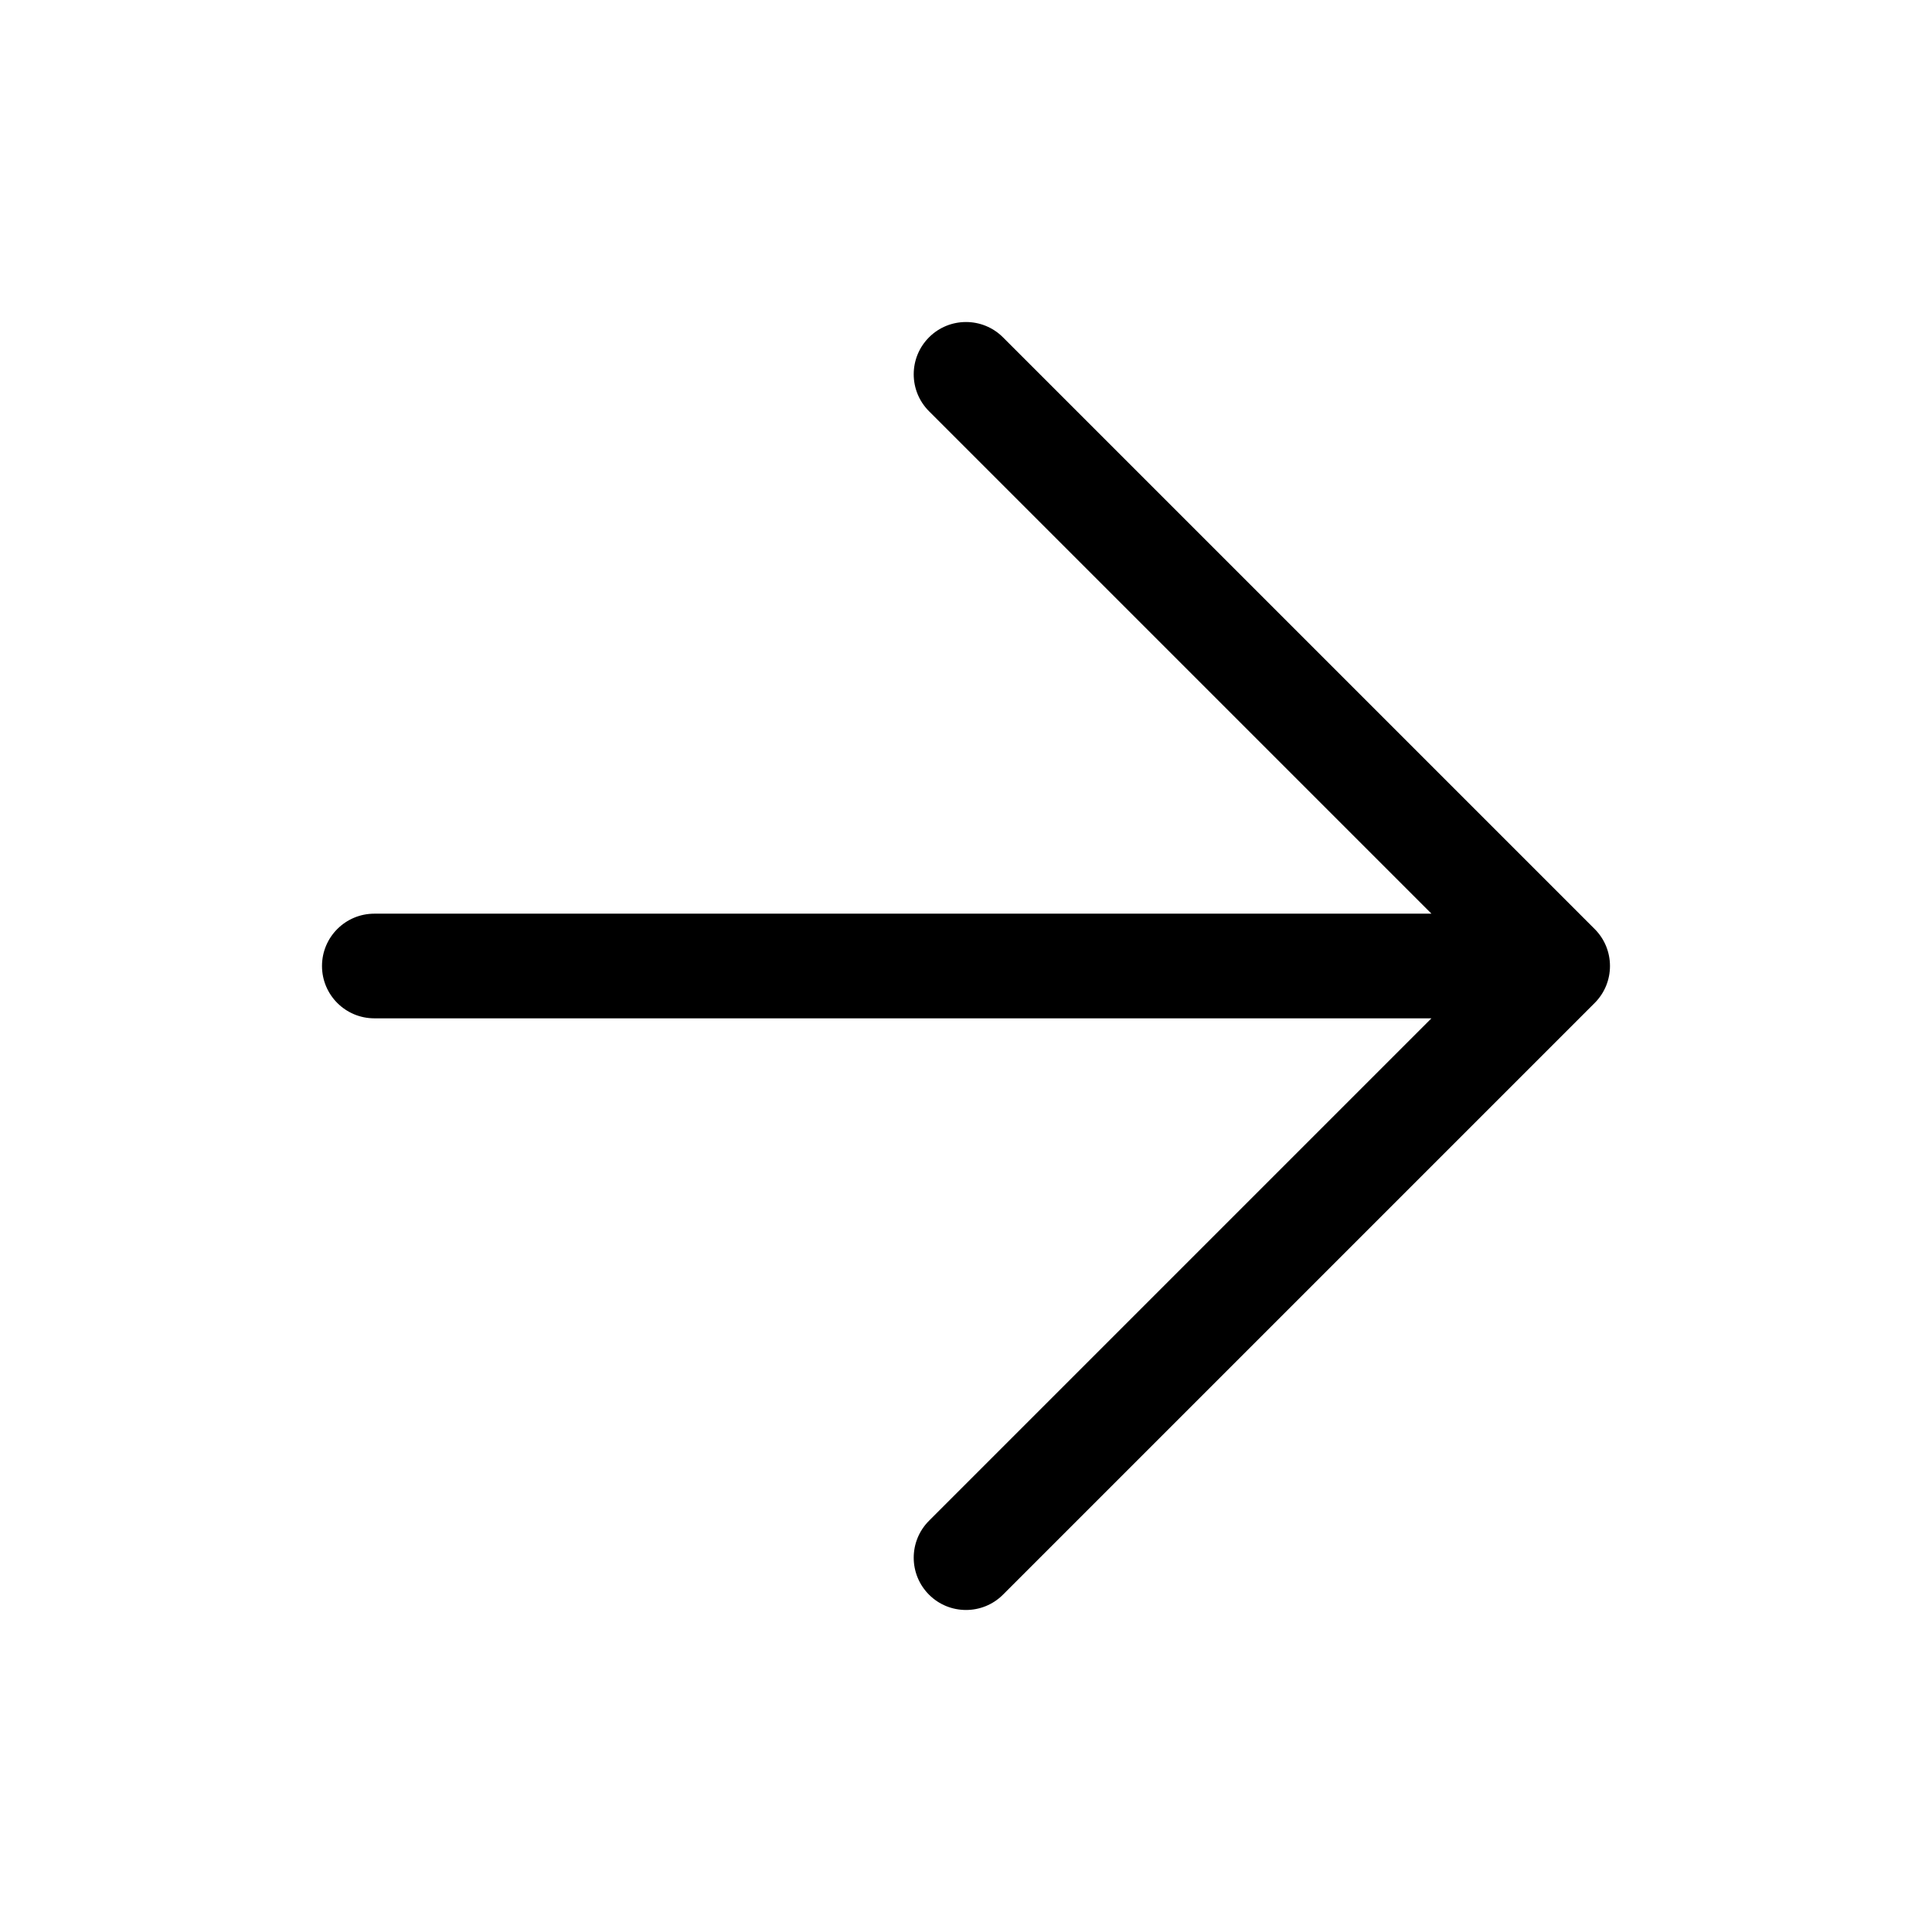
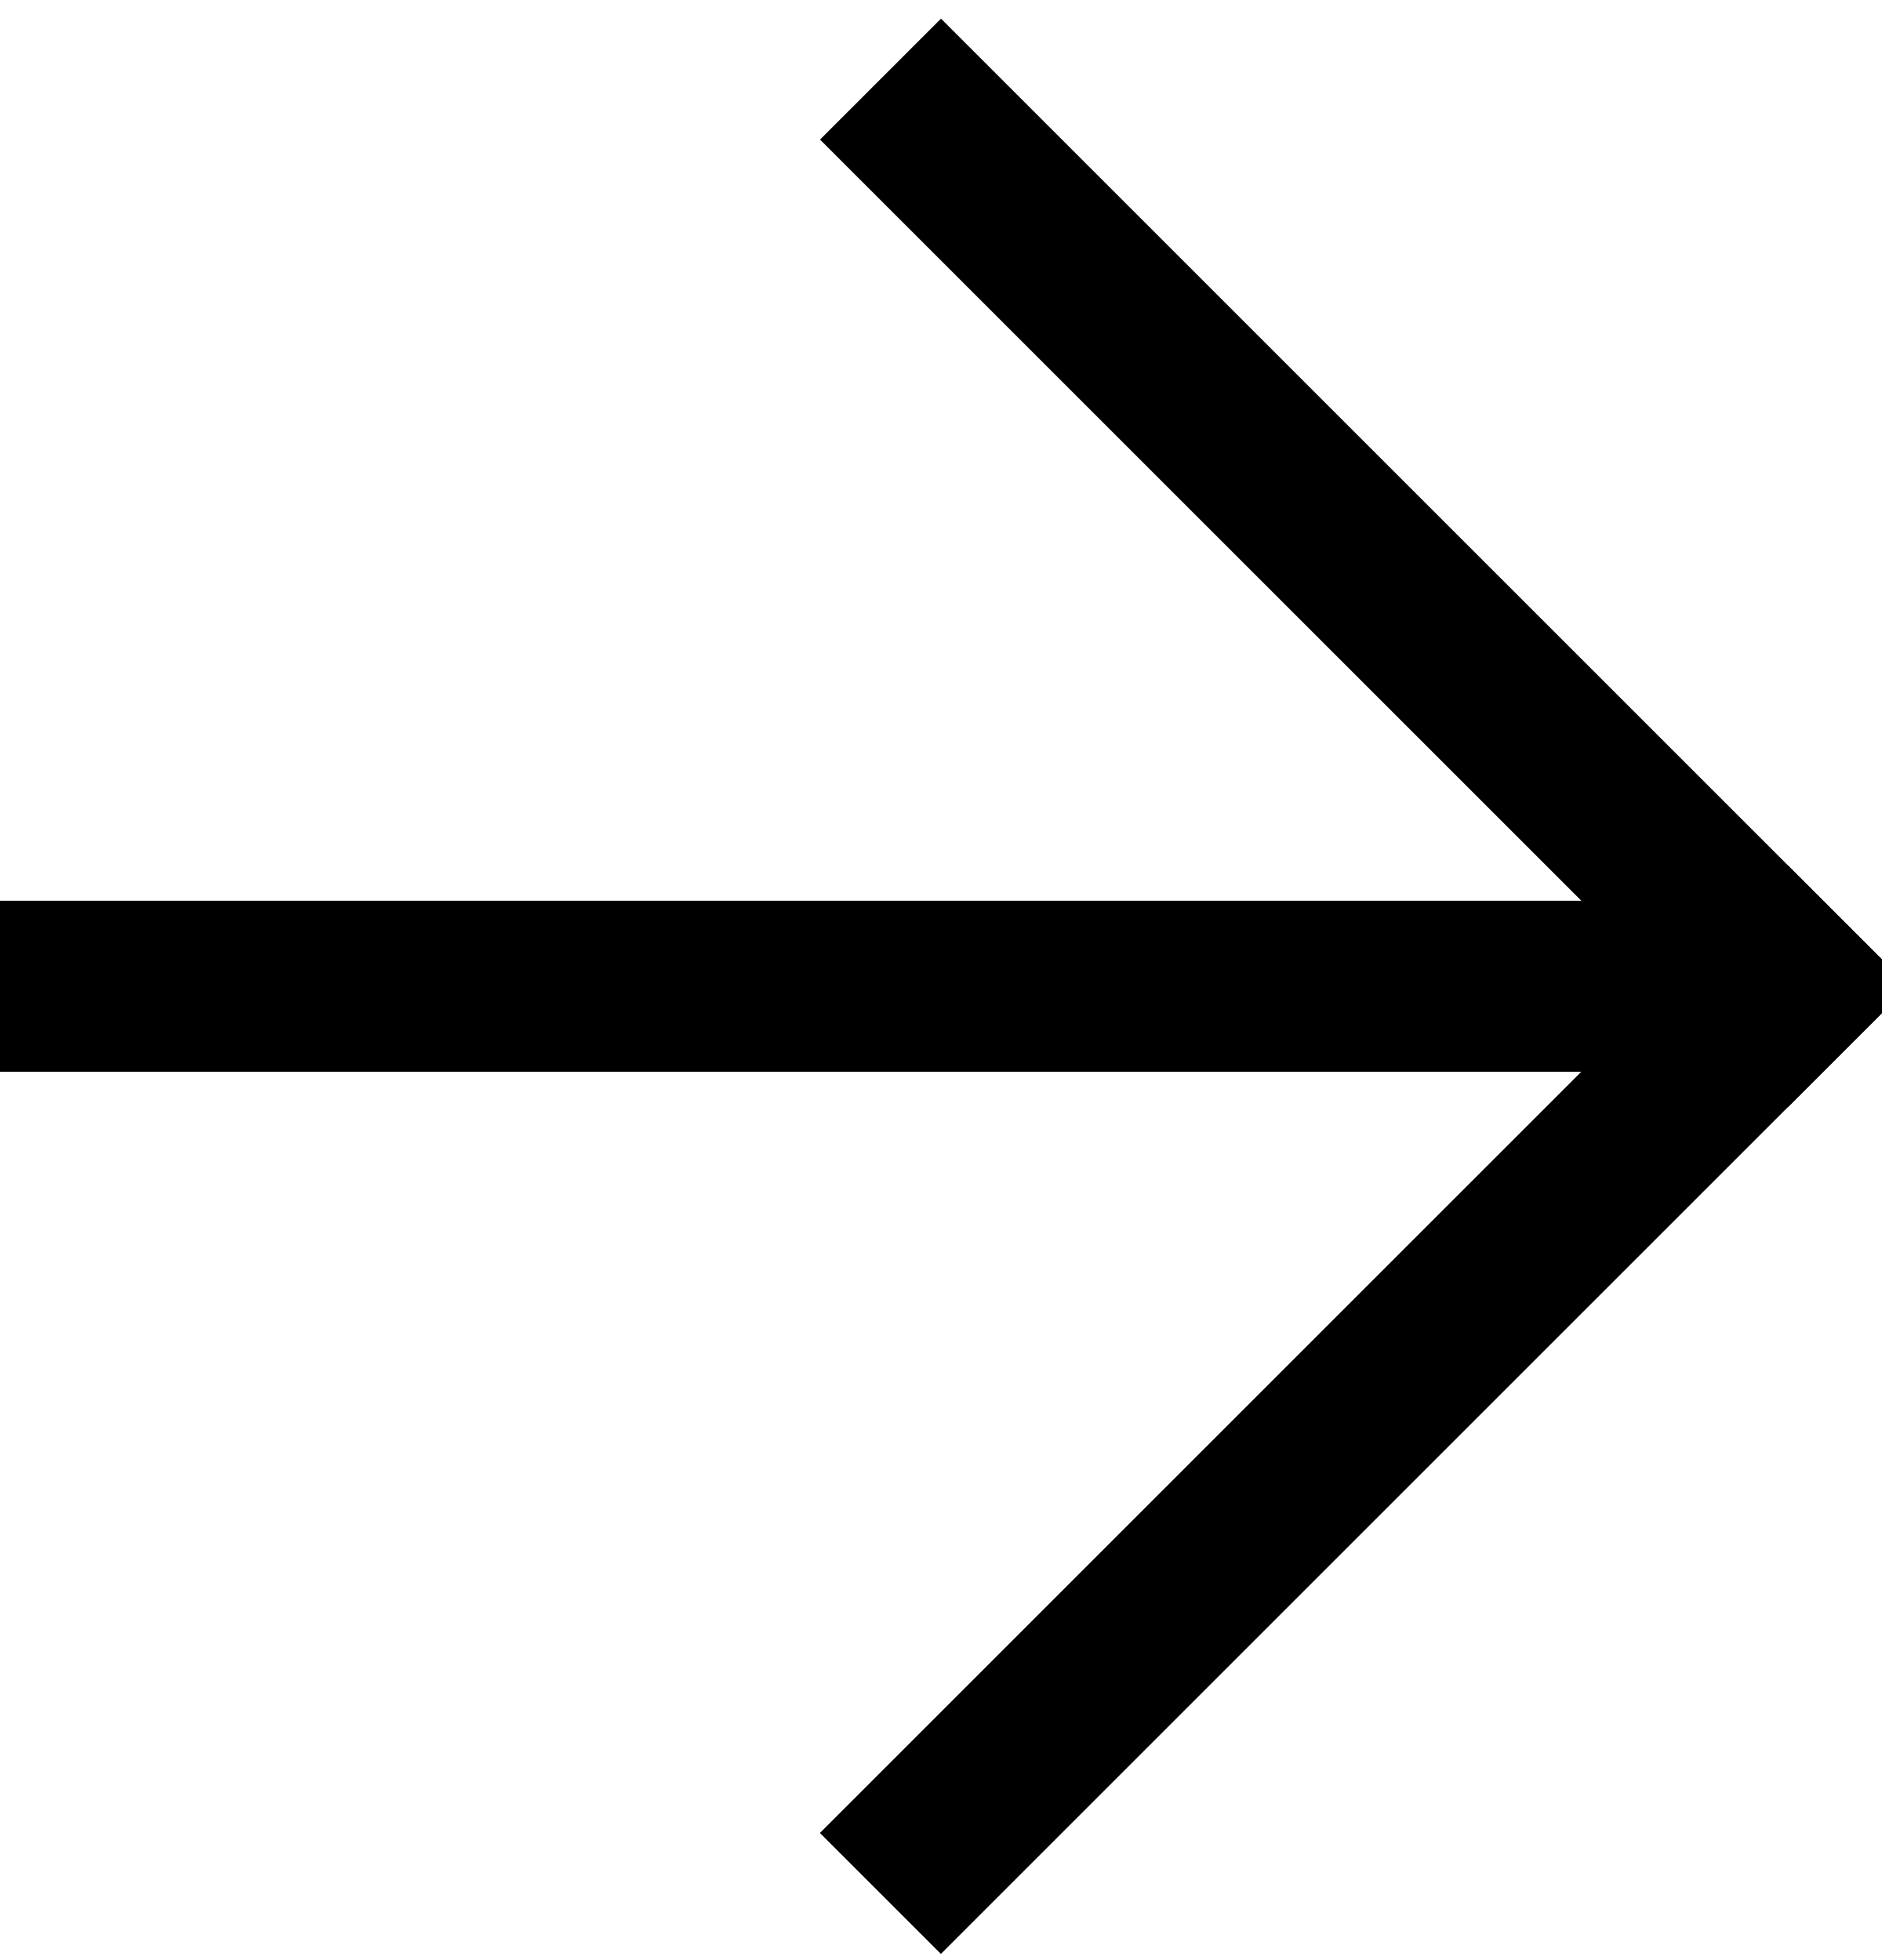
- <svg xmlns="http://www.w3.org/2000/svg" width="24" height="24" viewBox="0 0 24 24" fill="none">
-   <path fill-rule="evenodd" clip-rule="evenodd" d="M11.541 19.81C11.287 19.556 11.287 19.145 11.541 18.891L17.782 12.65H4.65C4.291 12.65 4 12.359 4 12C4 11.641 4.291 11.35 4.65 11.35H17.782L11.541 5.109C11.287 4.855 11.287 4.444 11.541 4.19C11.794 3.937 12.206 3.937 12.459 4.19L19.81 11.541C20.063 11.794 20.063 12.206 19.81 12.459L12.459 19.81C12.206 20.063 11.794 20.063 11.541 19.81Z" fill="black" />
+ <svg xmlns="http://www.w3.org/2000/svg" viewBox="0 0 96 100" fill="currentColor">
+   <g clip-path="url(#clip0_1100_2644)">
+     <rect x="48" y="0.951" width="69.818" height="8.727" transform="rotate(45 48 0.951111)" />
+     <rect x="97.363" y="50.32" width="69.818" height="8.727" transform="rotate(135 97.3633 50.3201)" />
+     <rect x="-48" y="45.956" width="139.636" height="8.727" />
+   </g>
+   <defs>
+     <clipPath id="clip0_1100_2644">
+       <rect width="96" height="100" />
+     </clipPath>
+   </defs>
</svg>
